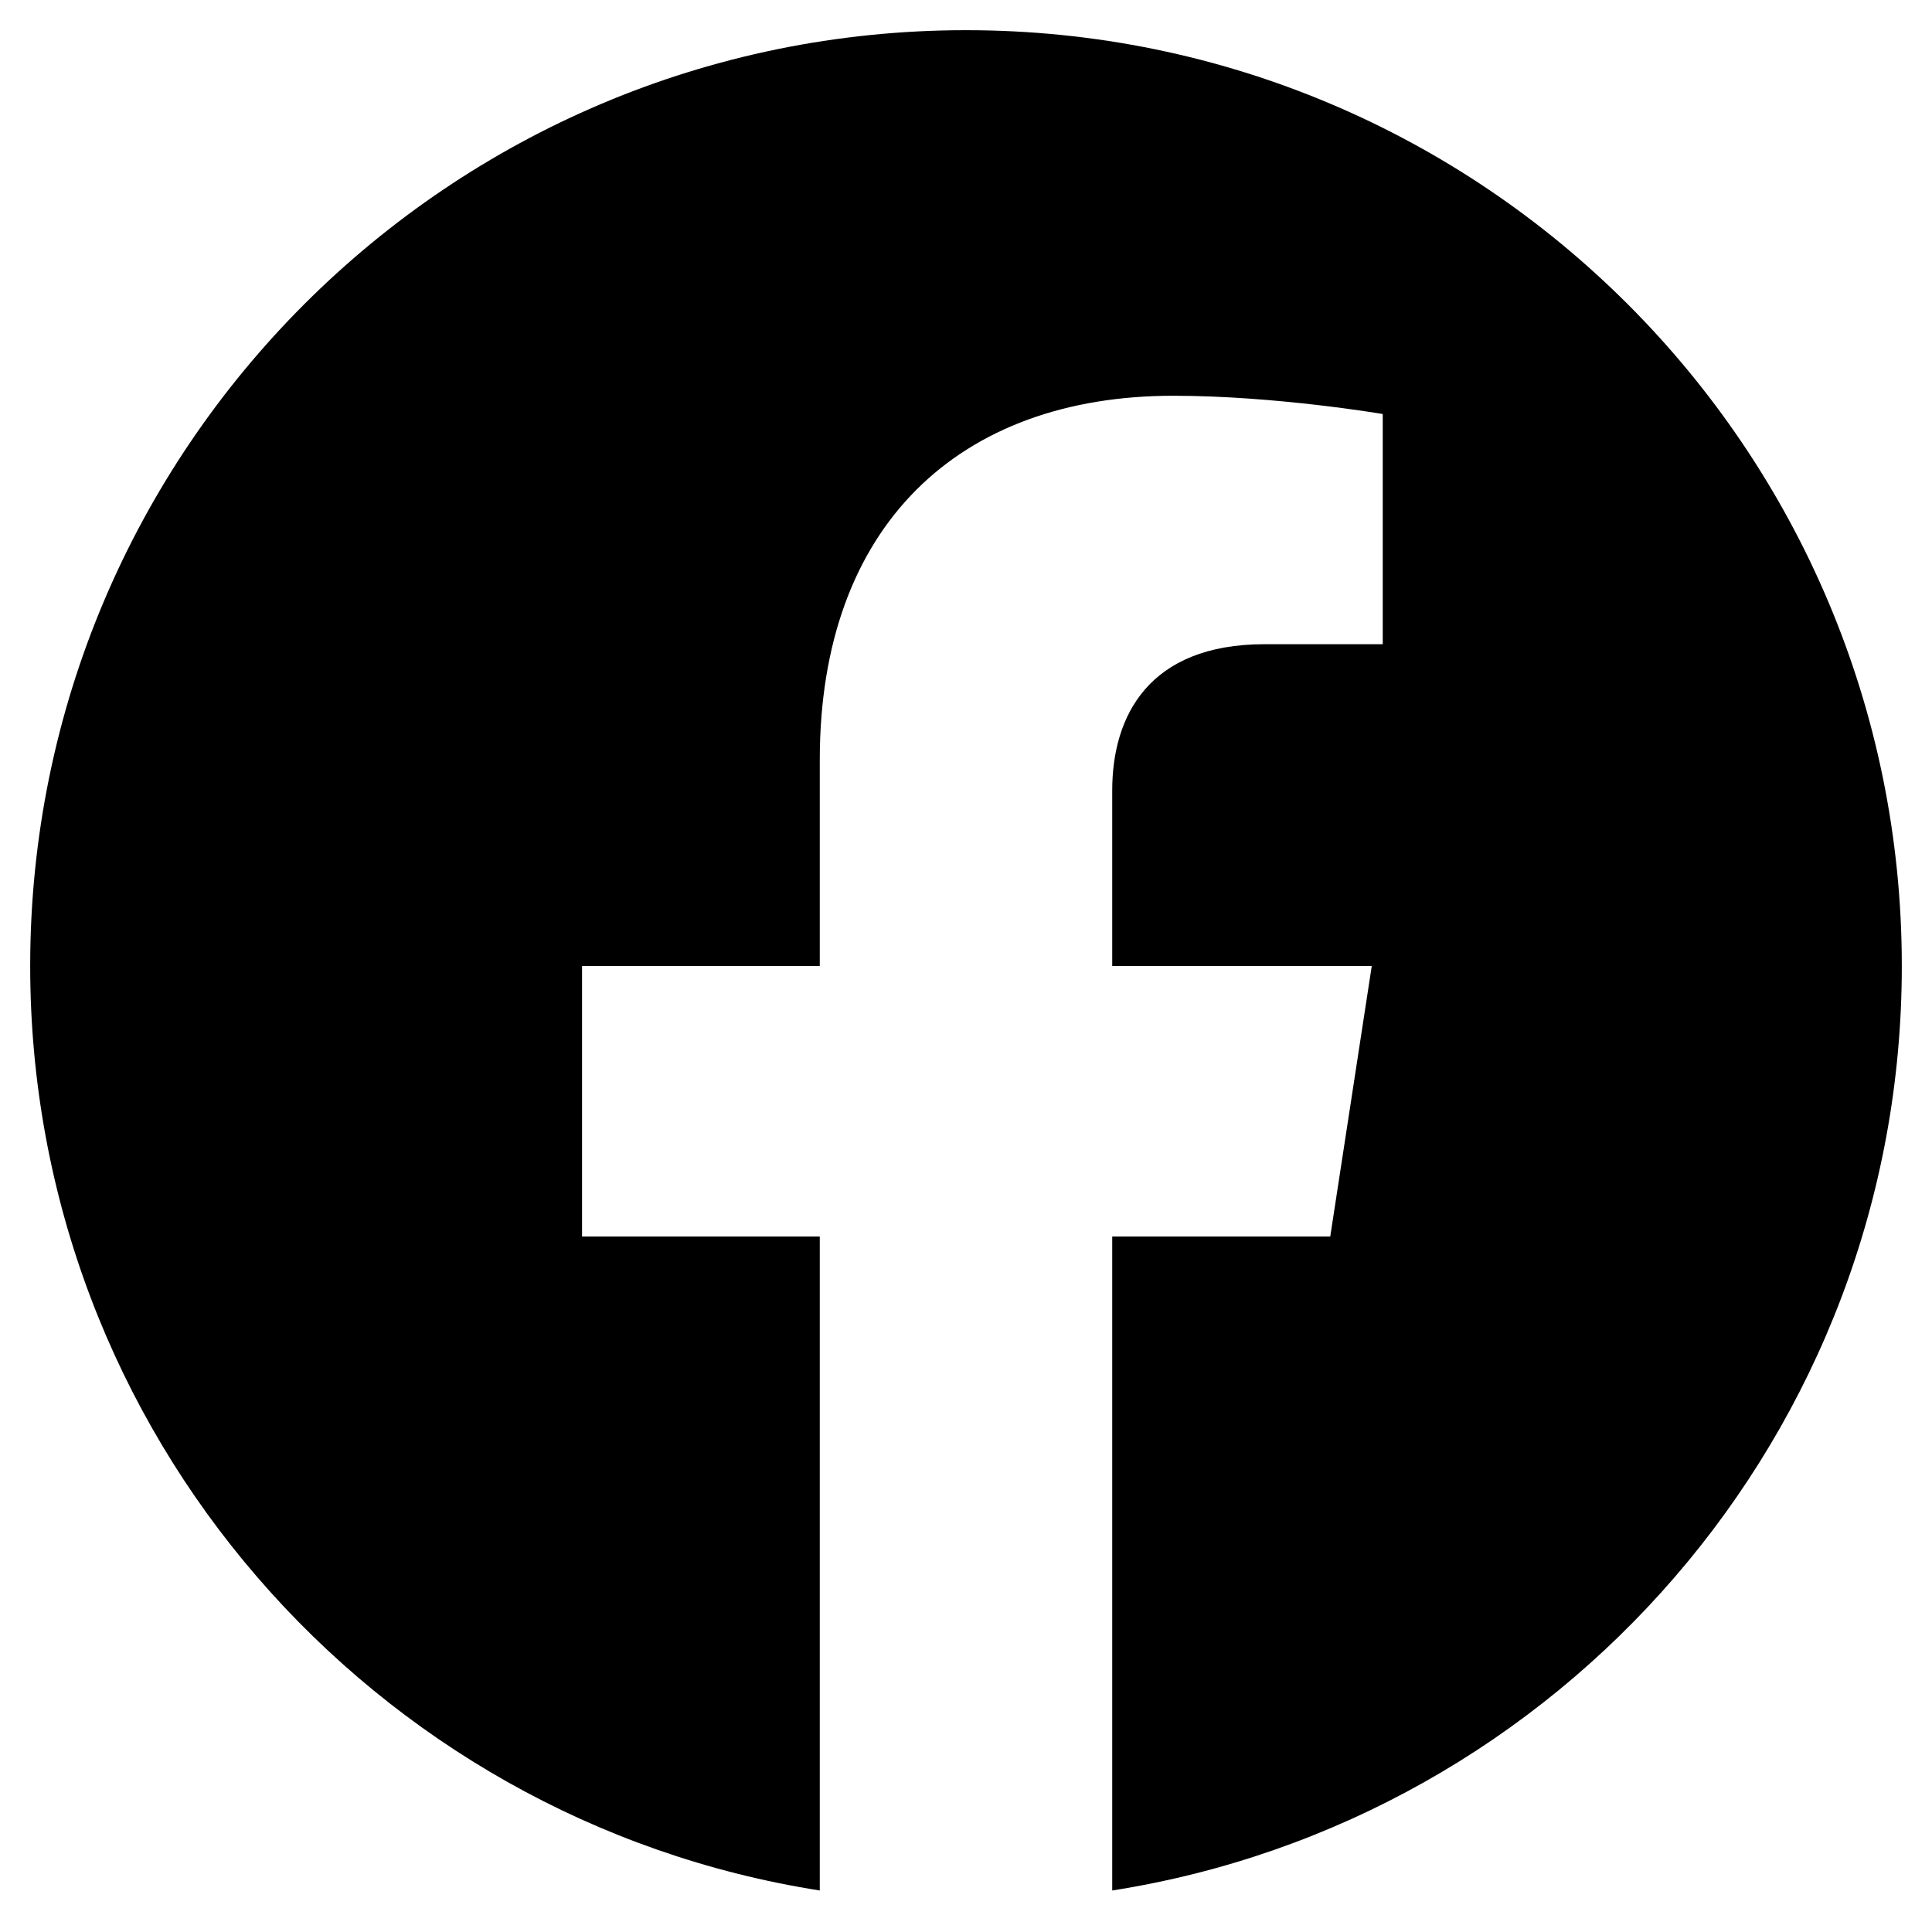
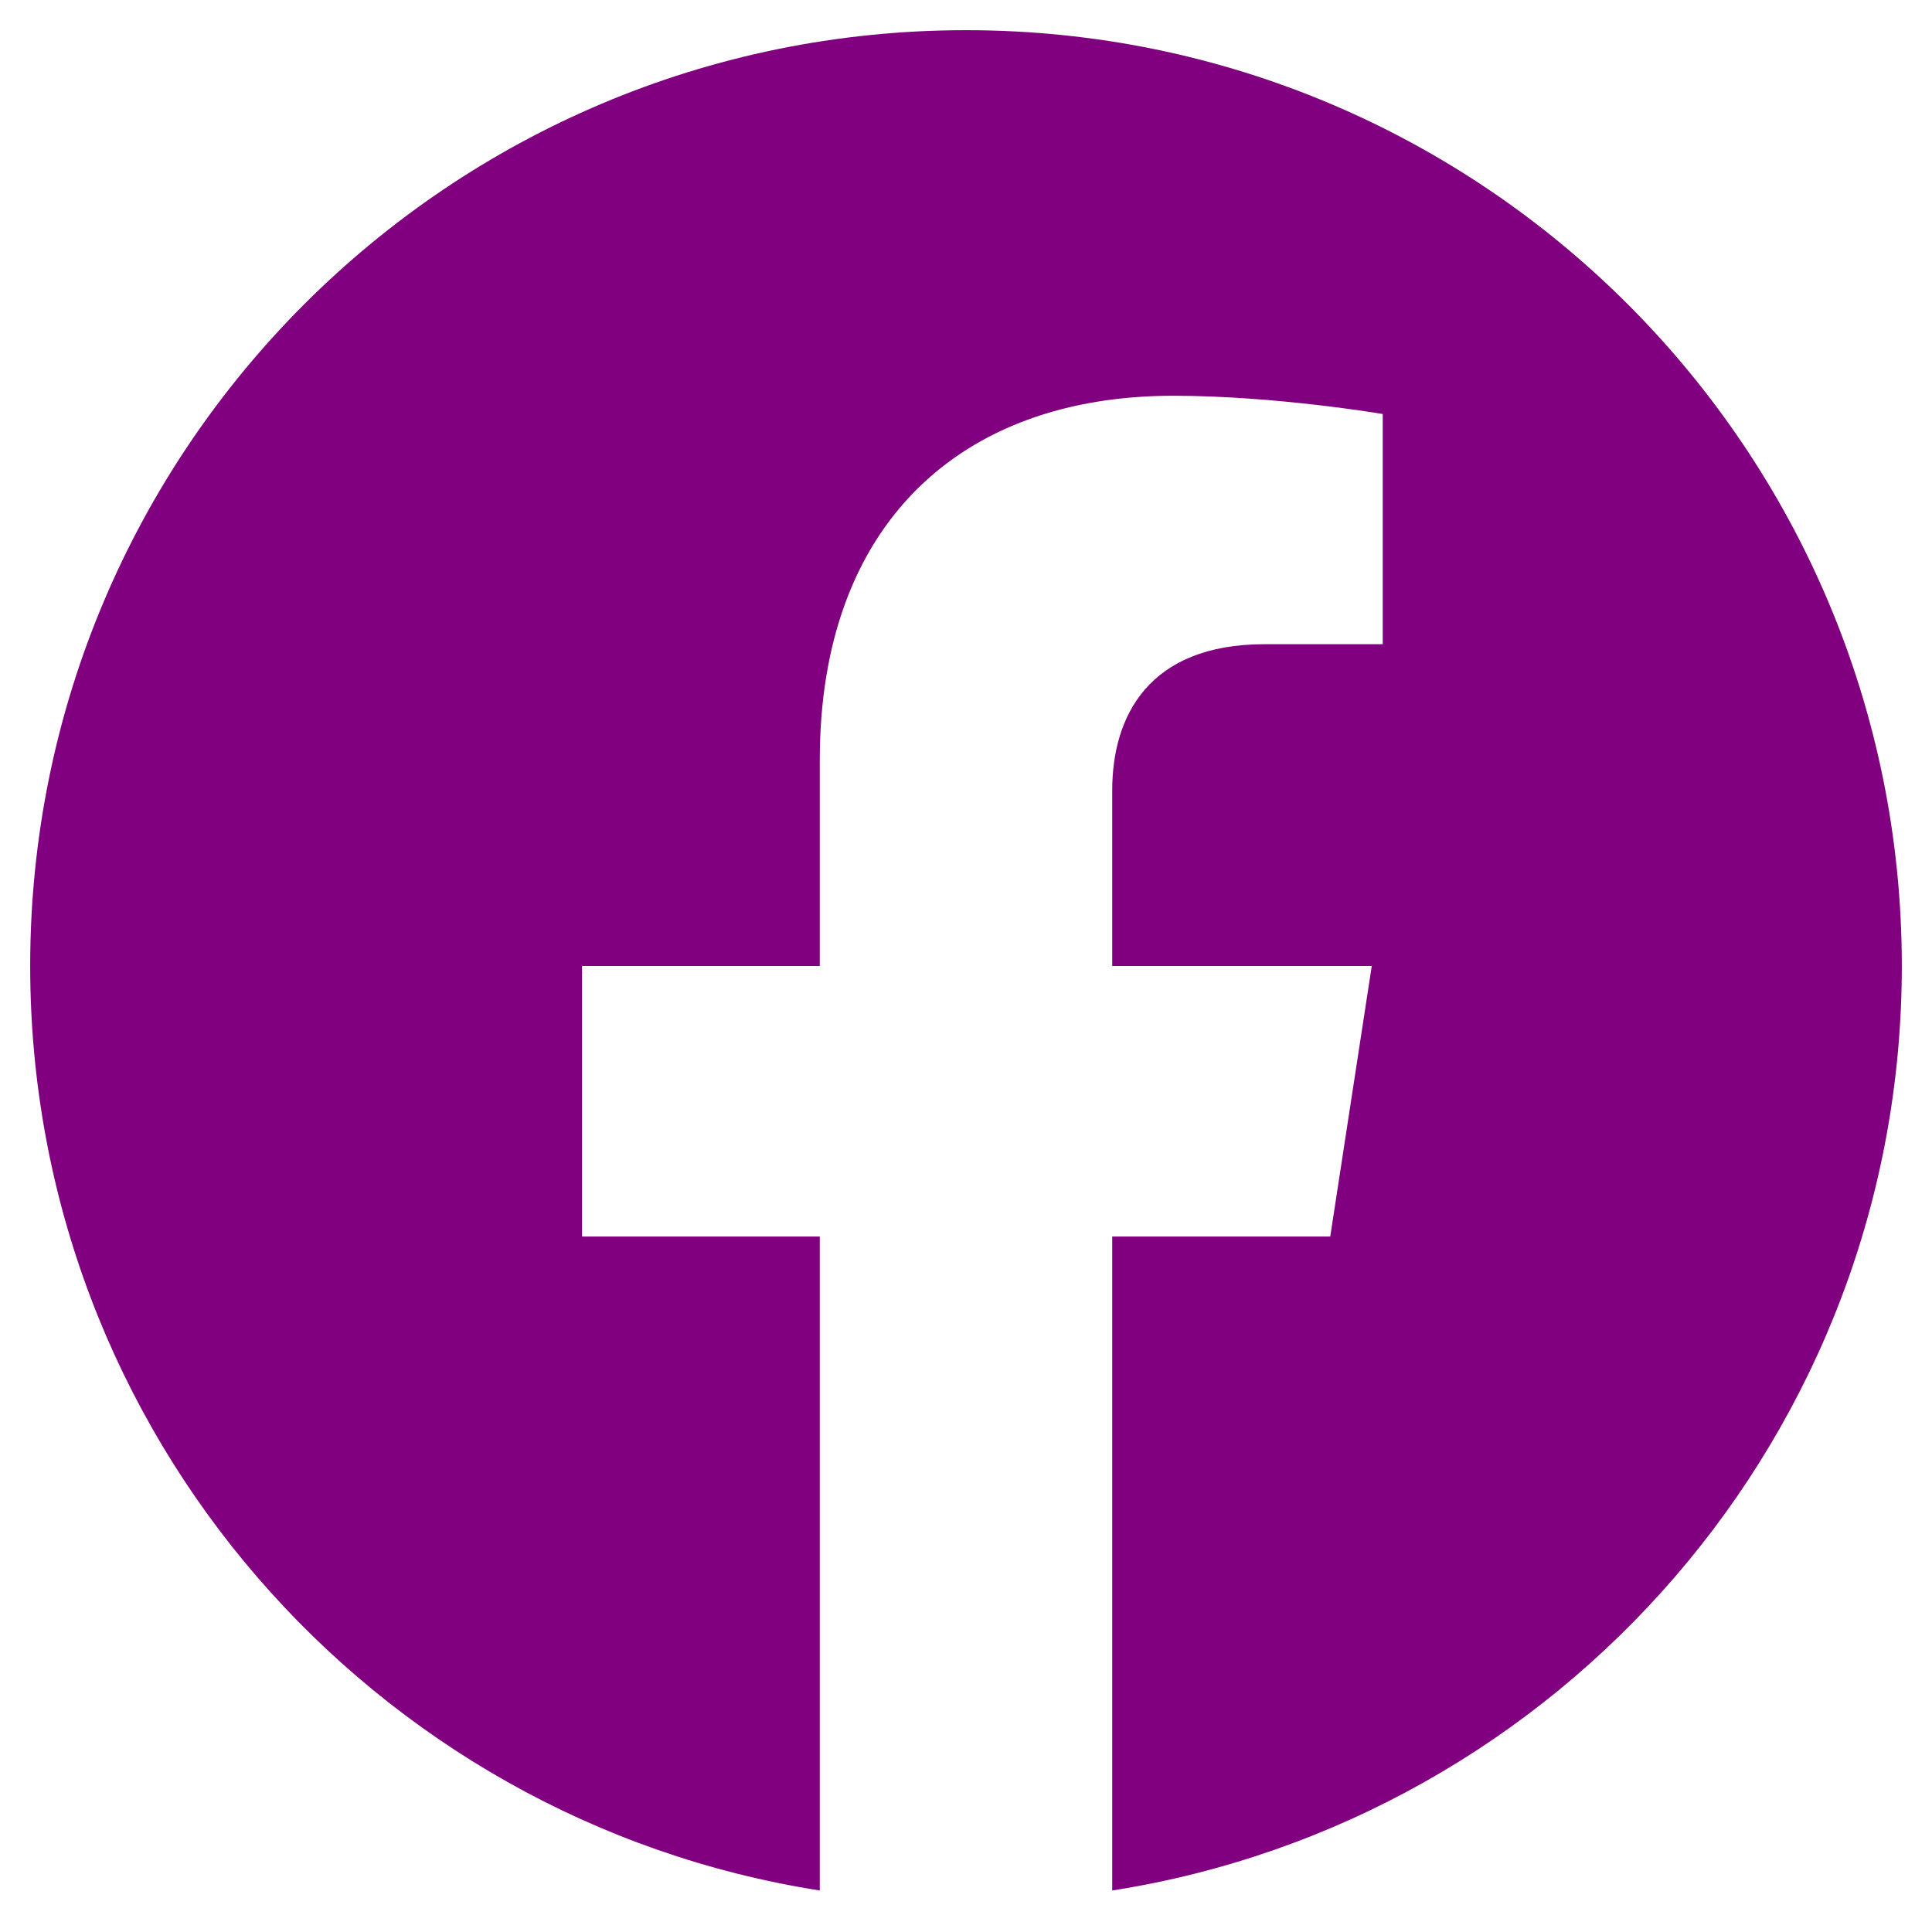
<svg xmlns="http://www.w3.org/2000/svg" viewBox="0 0 512 512">
-   <path d="M504 256C504 119 393 8 256 8S8 119 8 256c0 123.78 90.69 226.38 209.25 245V327.69h-63V256h63v-54.64c0-62.15 37-96.48 93.67-96.48 27.14 0 55.52 4.84 55.52 4.84v61h-31.28c-30.8 0-40.41 19.12-40.41 38.73V256h68.78l-11 71.69h-57.78V501C413.31 482.38 504 379.78 504 256z" />
+   <path fill="#800080" d="M504 256C504 119 393 8 256 8S8 119 8 256c0 123.78 90.69 226.38 209.25 245V327.69h-63V256h63v-54.64c0-62.15 37-96.48 93.67-96.48 27.14 0 55.52 4.84 55.52 4.84v61h-31.28c-30.8 0-40.41 19.12-40.41 38.73V256h68.78l-11 71.69h-57.78V501C413.31 482.38 504 379.78 504 256z" />
</svg>
